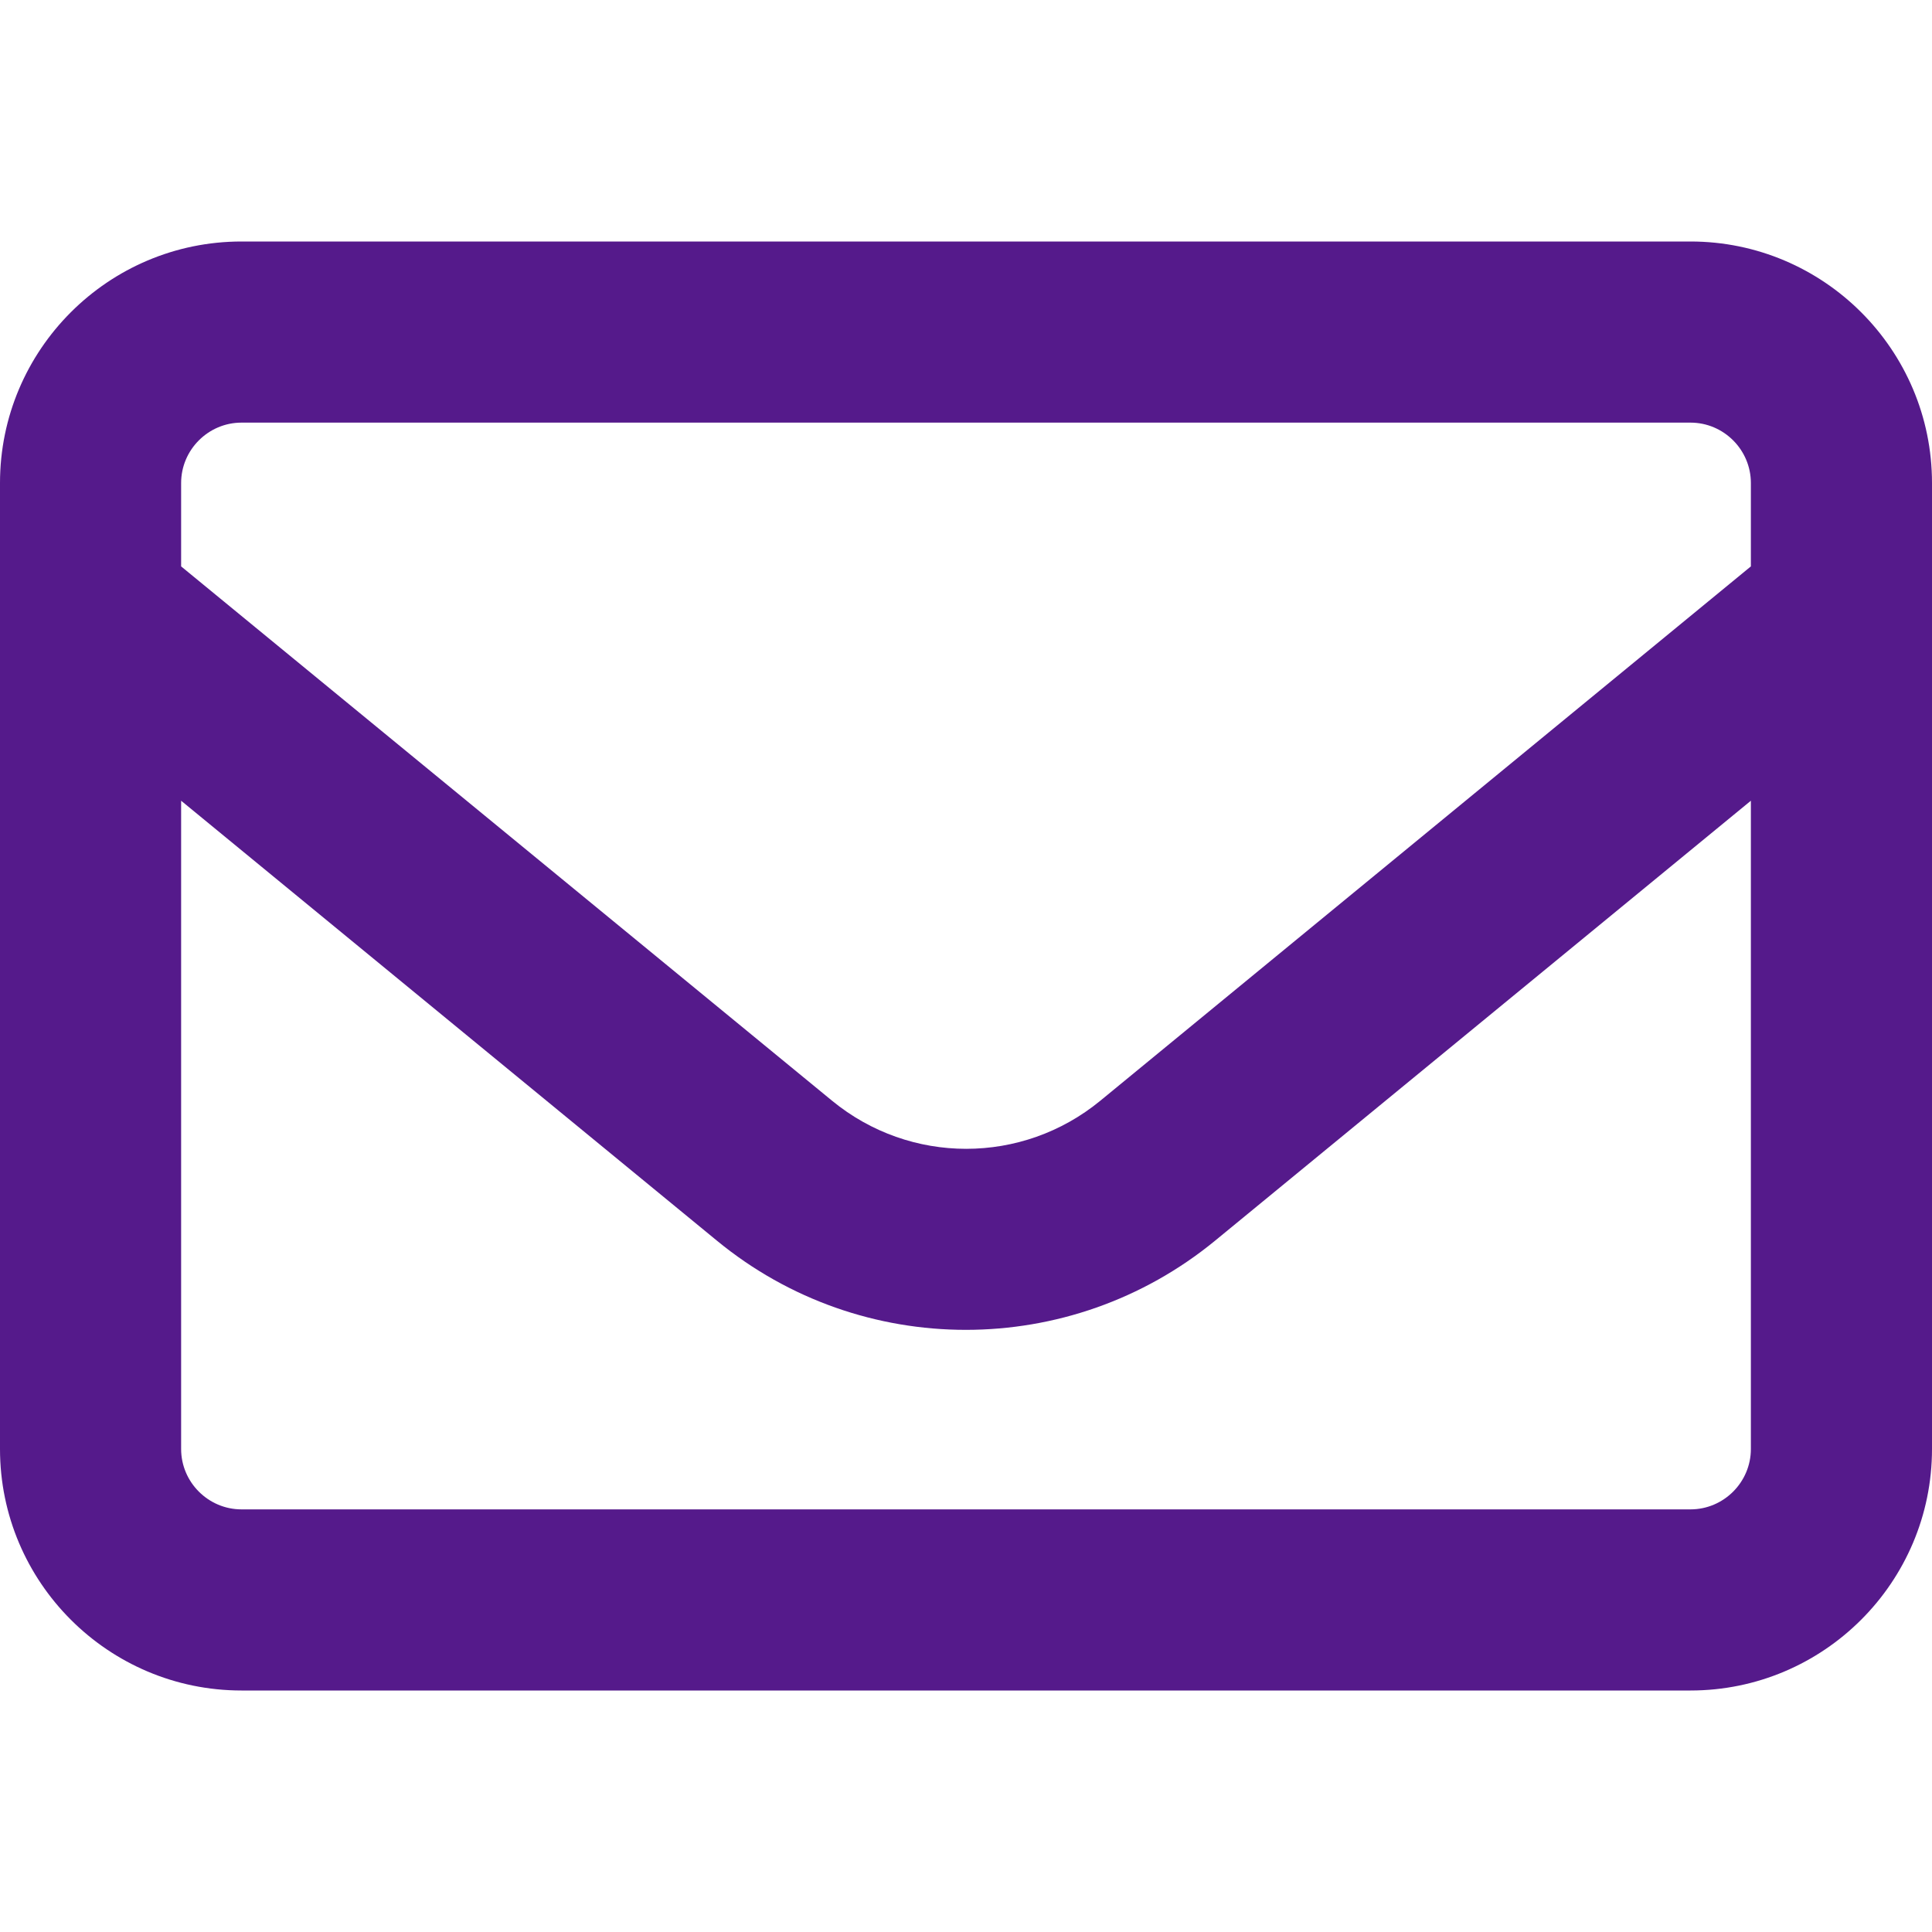
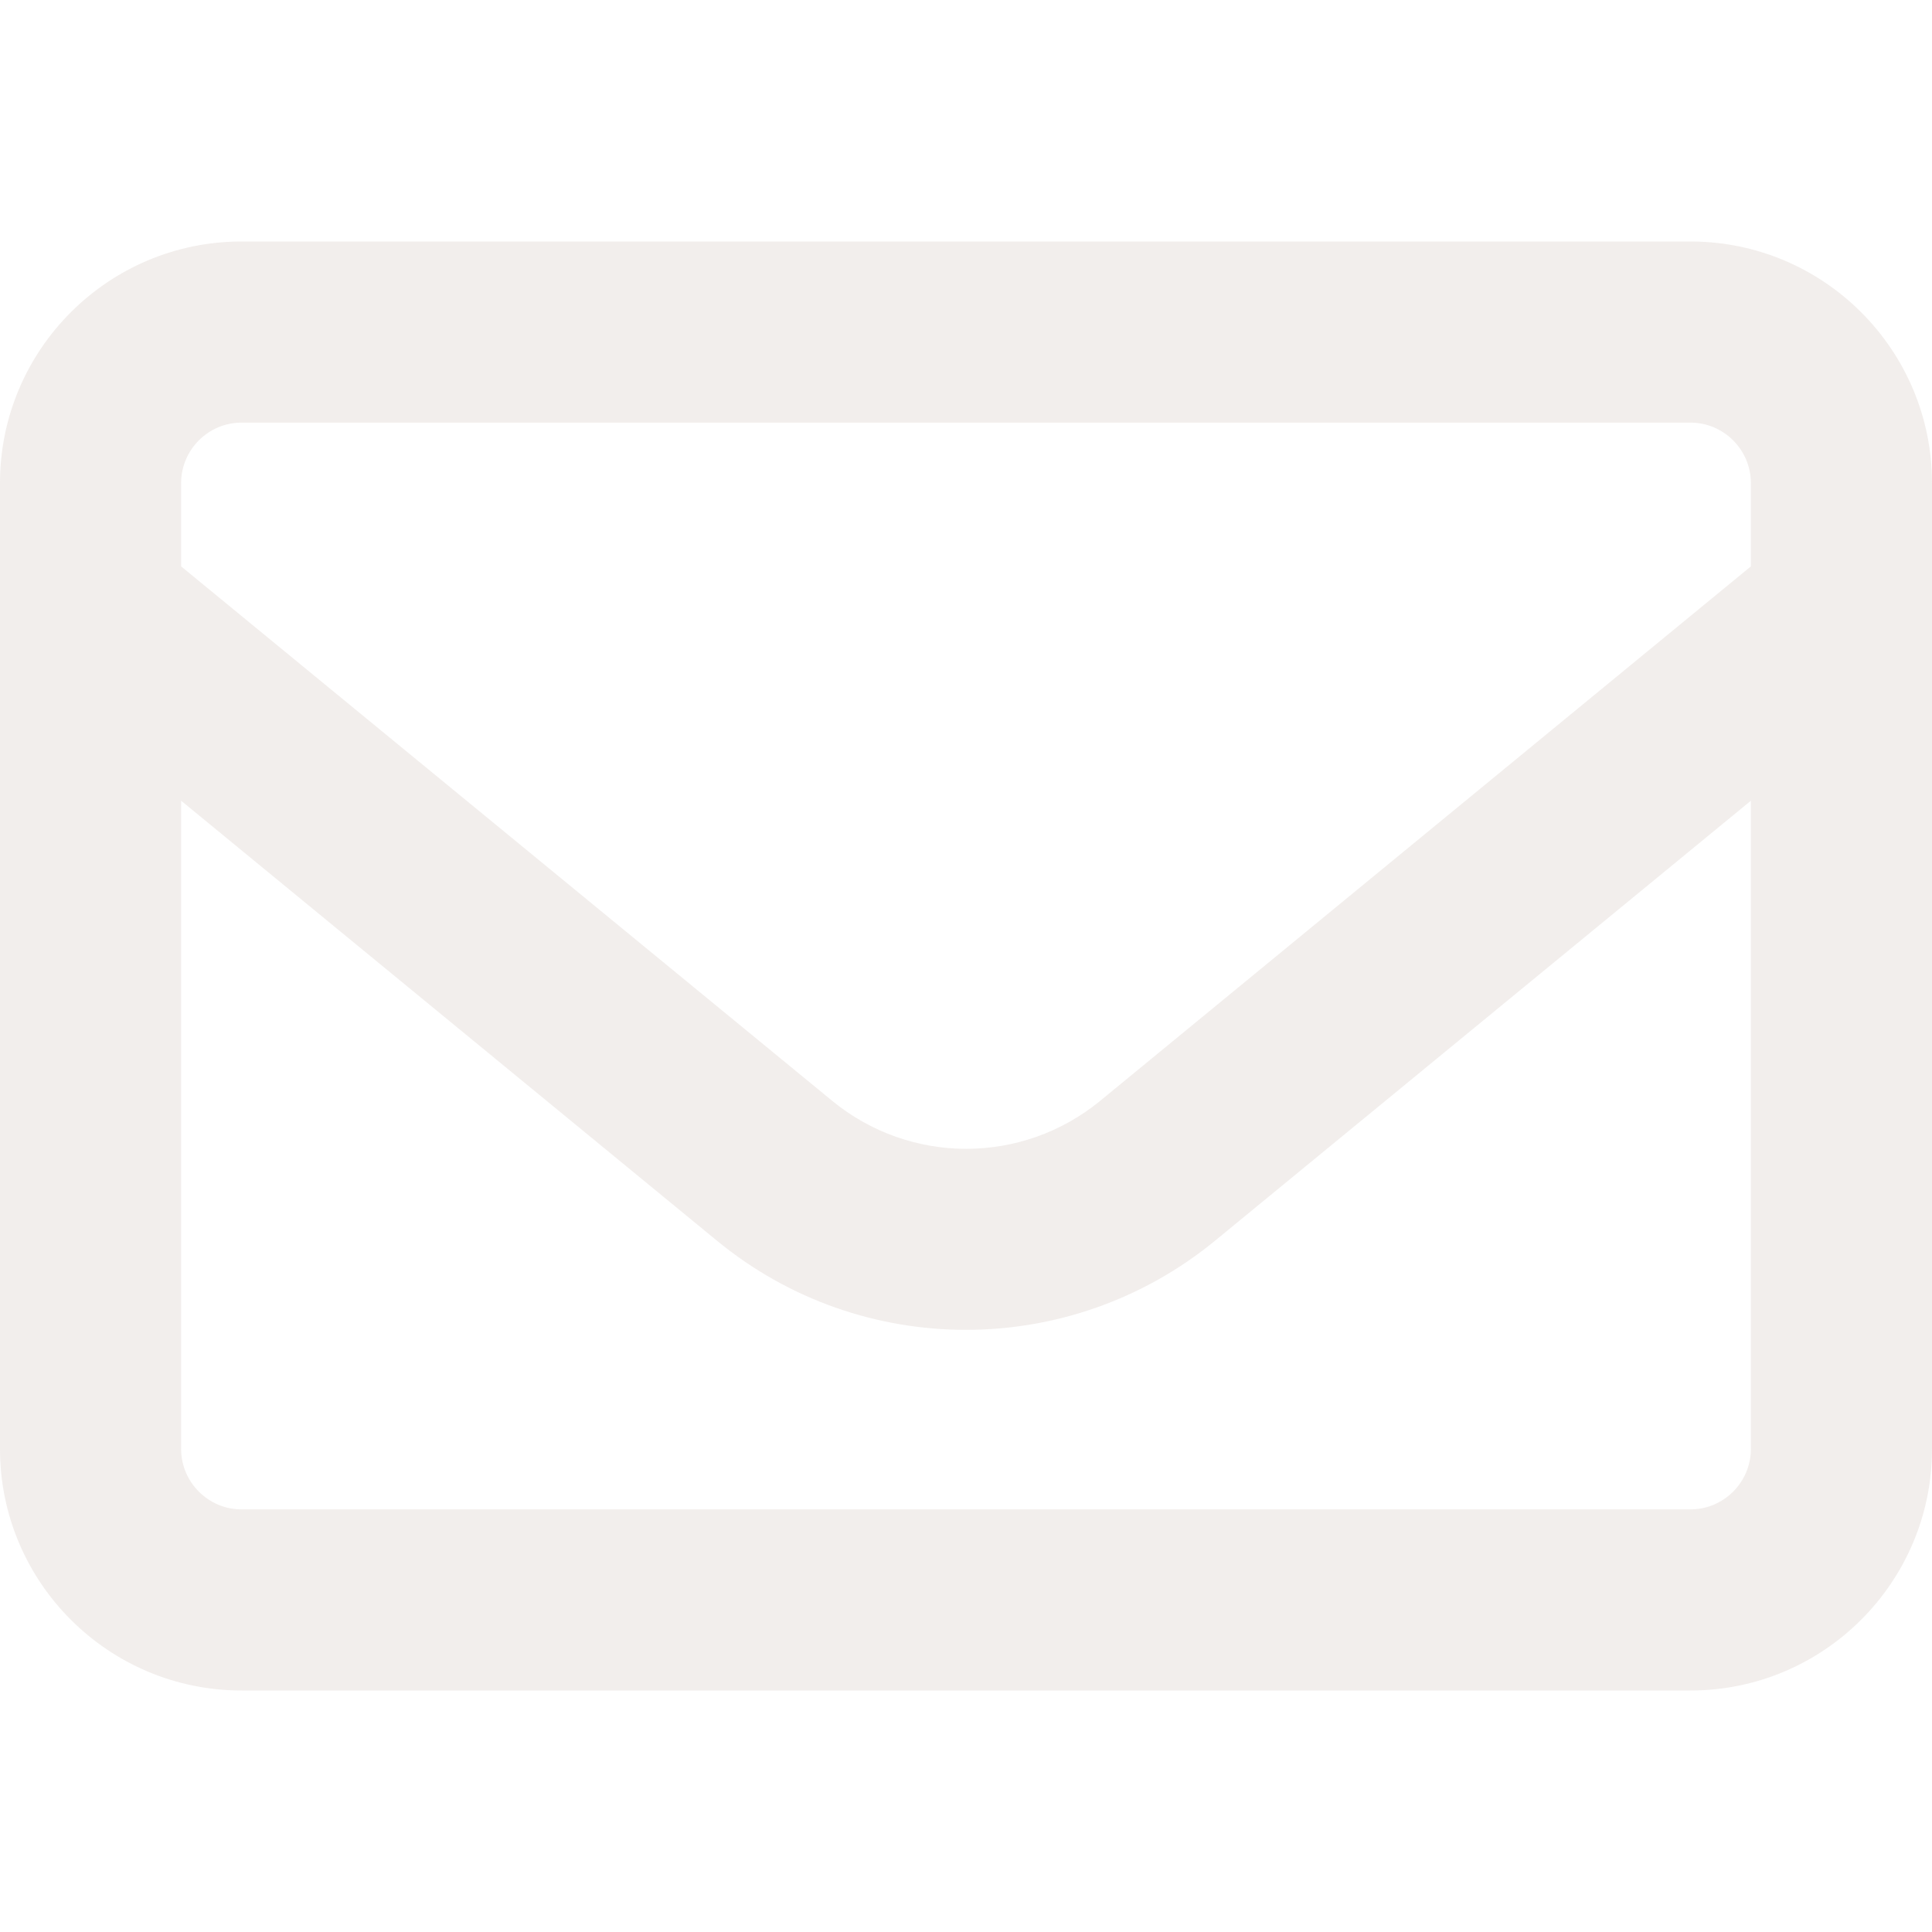
<svg xmlns="http://www.w3.org/2000/svg" viewBox="0 0 512 512">
-   <path fill="#551A8B" d="M64 112c-8.8 0-16 7.2-16 16v22.1L220.5 291.7c20.7 17 50.4 17 71.1 0L464 150.1V128c0-8.8-7.2-16-16-16H64zM48 212.2V384c0 8.8 7.2 16 16 16H448c8.8 0 16-7.2 16-16V212.2L322 328.8c-38.4 31.5-93.7 31.5-132 0L48 212.2zM0 128C0 92.7 28.7 64 64 64H448c35.3 0 64 28.7 64 64V384c0 35.3-28.7 64-64 64H64c-35.3 0-64-28.7-64-64V128z" />
+   <path fill="#EFEAE7cc" d="M64 112c-8.8 0-16 7.2-16 16v22.1L220.5 291.7c20.7 17 50.4 17 71.1 0L464 150.1V128c0-8.8-7.2-16-16-16H64zM48 212.2V384c0 8.8 7.2 16 16 16H448c8.8 0 16-7.2 16-16V212.2L322 328.8c-38.4 31.5-93.7 31.5-132 0L48 212.2zM0 128C0 92.7 28.7 64 64 64H448c35.3 0 64 28.7 64 64V384c0 35.3-28.7 64-64 64H64c-35.3 0-64-28.7-64-64V128z" />
</svg>
